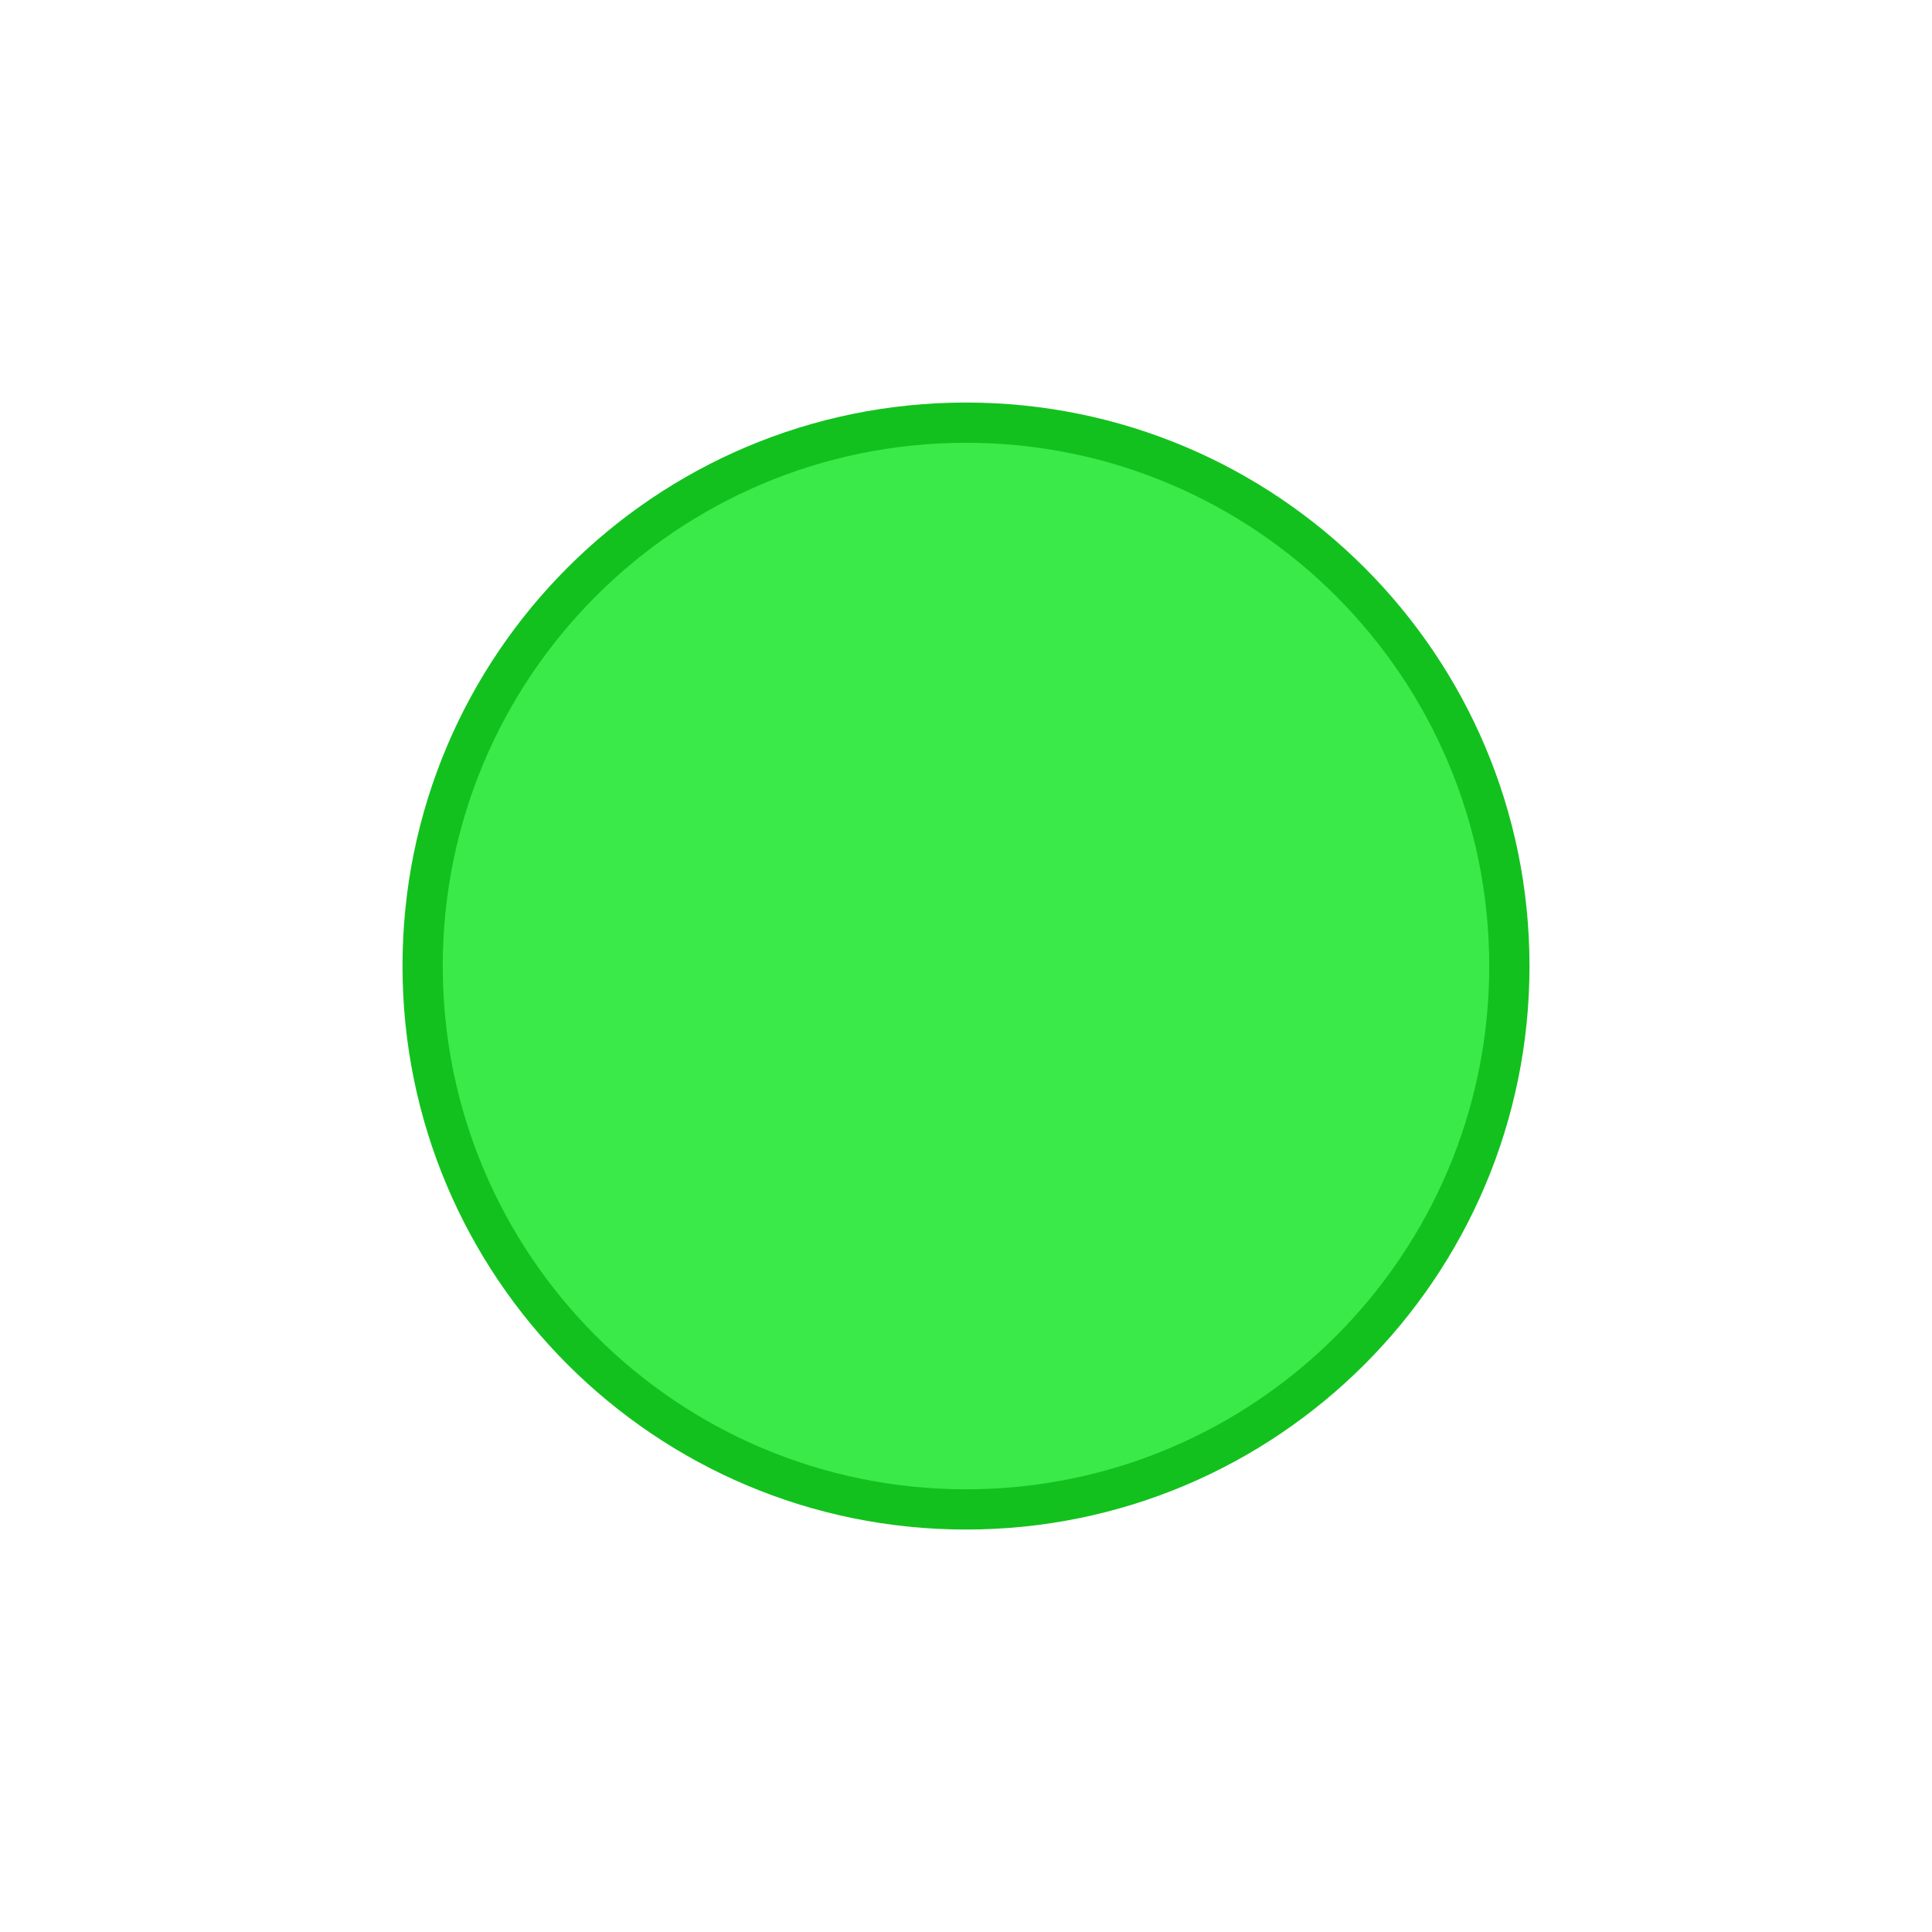
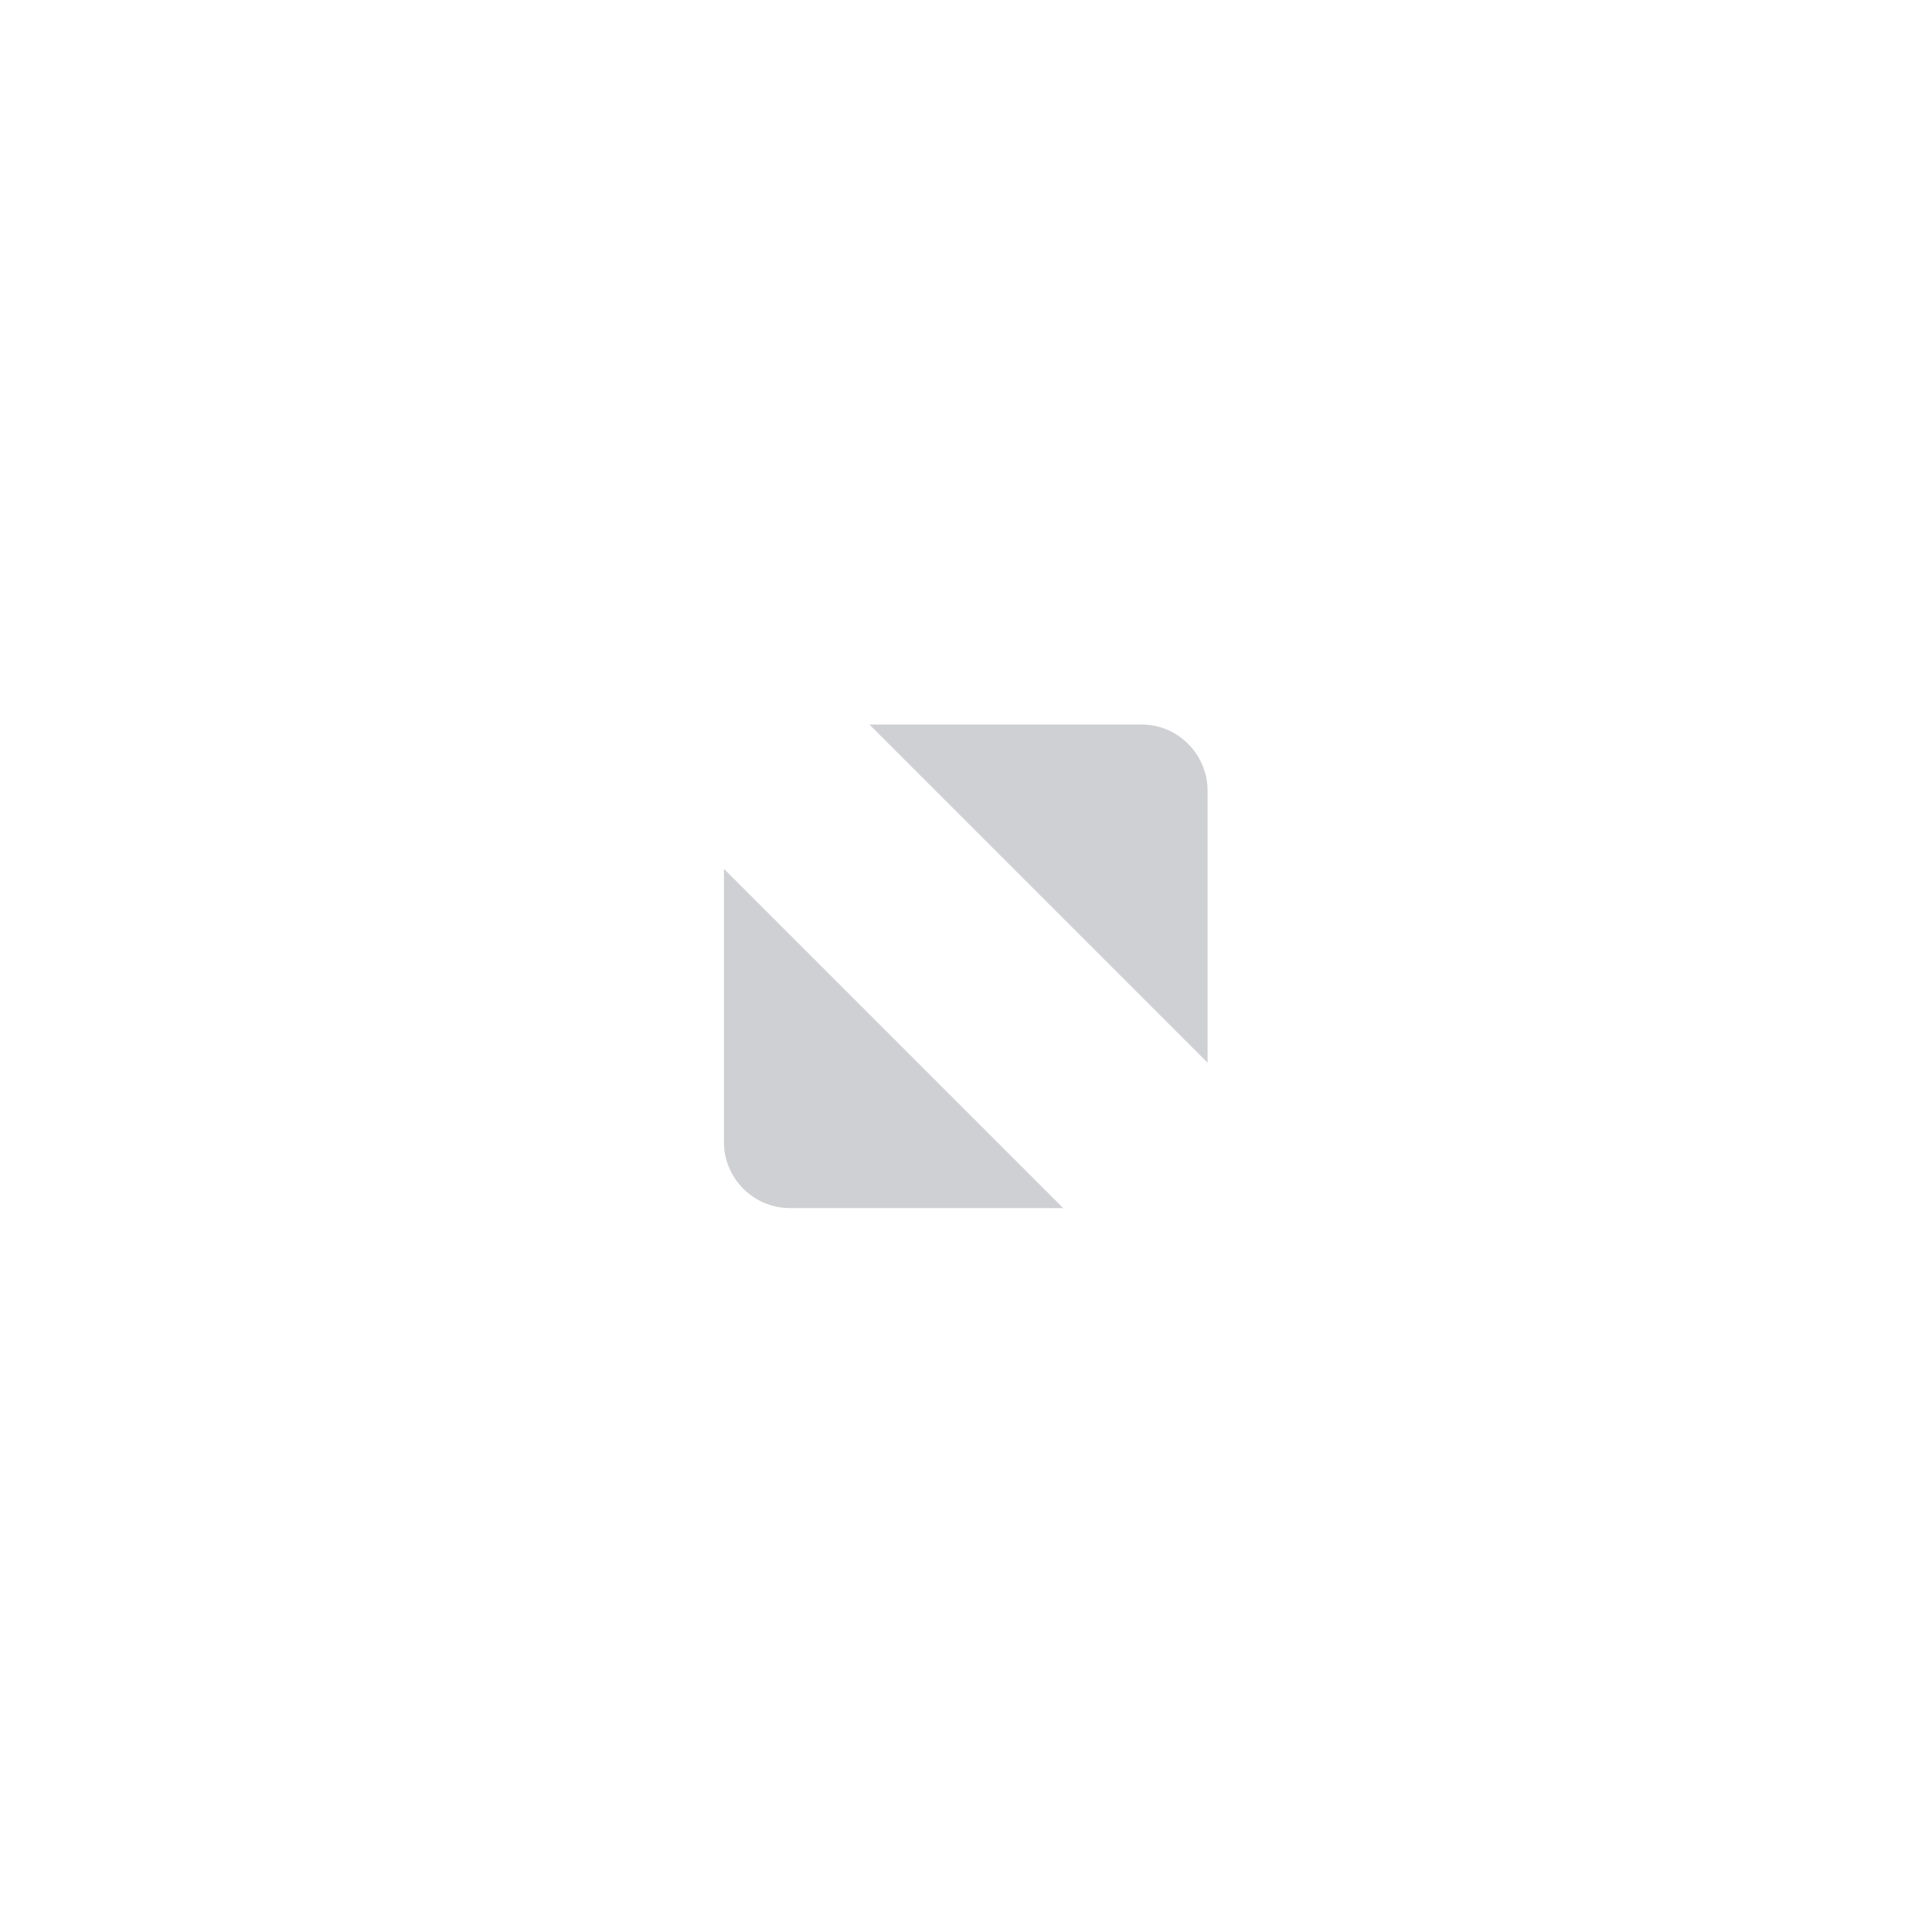
<svg xmlns="http://www.w3.org/2000/svg" width="24" height="24" id="svg4306" version="1.1" style="enable-background:new">
  <defs id="defs4308">
    <linearGradient id="linearGradient3770">
      <stop style="stop-color:#000000;stop-opacity:0.628;" offset="0" id="stop3772" />
      <stop style="stop-color:#000000;stop-opacity:0.498;" offset="1" id="stop3774" />
    </linearGradient>
    <linearGradient id="linearGradient4882">
      <stop style="stop-color:#ffffff;stop-opacity:1;" offset="0" id="stop4884" />
      <stop style="stop-color:#ffffff;stop-opacity:0;" offset="1" id="stop4886" />
    </linearGradient>
    <linearGradient id="linearGradient3784-6">
      <stop style="stop-color:#ffffff;stop-opacity:0.216;" offset="0" id="stop3786-4" />
      <stop style="stop-color:#ffffff;stop-opacity:0;" offset="1" id="stop3788-6" />
    </linearGradient>
    <linearGradient id="linearGradient4892">
      <stop id="stop4894" offset="0" style="stop-color:#2f3a42;stop-opacity:1;" />
      <stop id="stop4896" offset="1" style="stop-color:#1d242a;stop-opacity:1;" />
    </linearGradient>
    <linearGradient id="linearGradient4882-4">
      <stop id="stop4884-9" offset="0" style="stop-color:#728495;stop-opacity:1;" />
      <stop id="stop4886-9" offset="1" style="stop-color:#617c95;stop-opacity:0;" />
    </linearGradient>
  </defs>
  <g id="layer1" transform="translate(0,-1028.362)">
-     <g transform="matrix(0.01265625,0,0,-0.01265625,4.877371,1046.881)" id="g3339">
-       <path d="m 562.781,-38.053 c 305.456,0 553.082,247.626 553.082,553.086 0,305.461 -247.625,553.087 -553.082,553.087 -305.465,0 -553.091,-247.625 -553.091,-553.087 0,-305.46 247.626,-553.086 553.091,-553.086" style="fill:#13c11e;fill-opacity:1;fill-rule:evenodd;stroke:none" id="path4289" />
-       <path d="m 562.778,1.452 c 283.641,0 513.577,229.942 513.577,513.582 0,283.642 -229.937,513.579 -513.577,513.579 -283.646,0 -513.583,-229.937 -513.583,-513.579 0,-283.641 229.937,-513.582 513.583,-513.582" style="fill:#39ea49;fill-opacity:1;fill-rule:evenodd;stroke:none" id="path4291" />
+     <g style="display:inline;opacity:0.7" id="titlebutton-max-dark" transform="translate(-612,1218)">
+       <g id="g7146-16-4" style="display:inline;opacity:1" transform="translate(-781,-432.6378)">
+         <g transform="translate(-29,0)" style="display:inline;opacity:1" id="g4490-2-96-8-9">
+           <g id="g4092-0-6-83-7-4" style="display:inline" transform="translate(58,0)" />
+         </g>
+         <path id="path4293-5-95-1-7" style="display:inline;opacity:1;fill:#b9bcc2;fill-opacity:1;fill-rule:evenodd;stroke:none" d="m 1403.8,252 3.382,0 c 0.45,0 0.816,0.368 0.819,0.819 l 0,3.382 z m 2.407,6.007 -3.395,0 c -0.45,0 -0.819,-0.368 -0.819,-0.819 l 0,-3.395 4.214,4.214" />
+       </g>
+       <rect y="-185.638" x="616" height="16" width="16" id="rect17883-29-2-2" style="display:inline;opacity:1;fill:none;fill-opacity:1;stroke:none;stroke-width:1;stroke-linecap:butt;stroke-linejoin:miter;stroke-miterlimit:4;stroke-dasharray:none;stroke-dashoffset:0;stroke-opacity:0" />
    </g>
  </g>
</svg>
